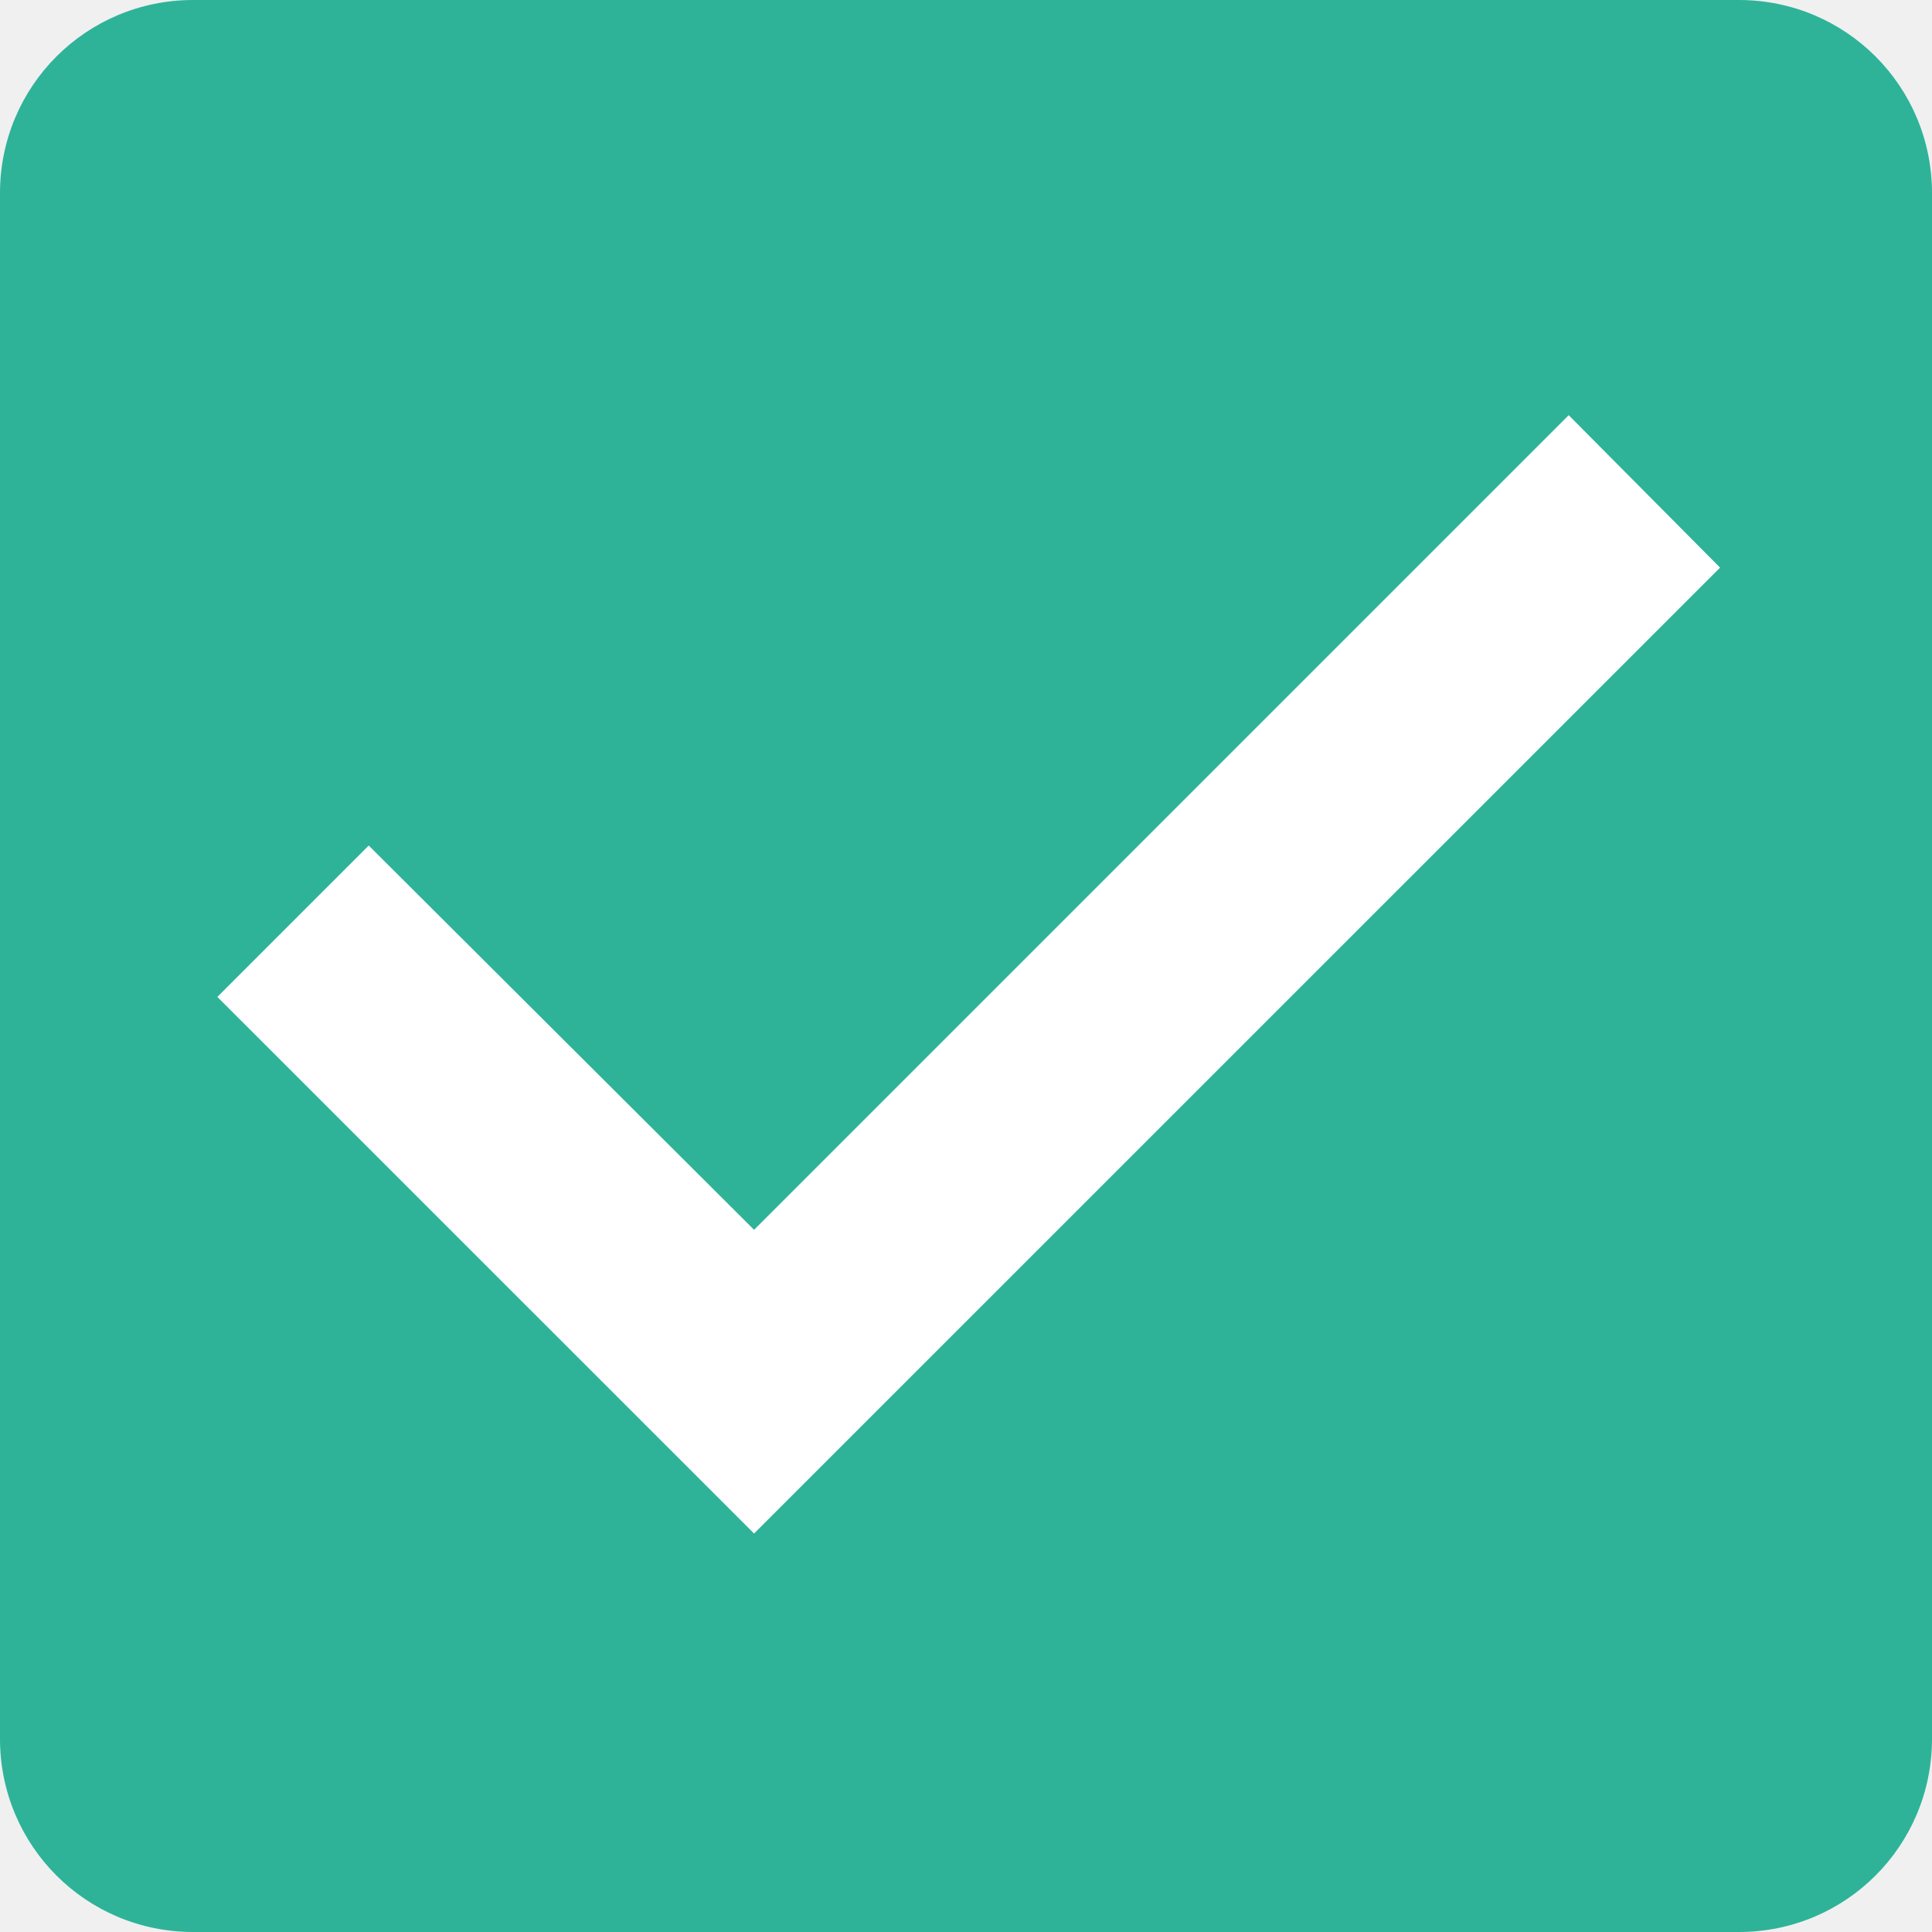
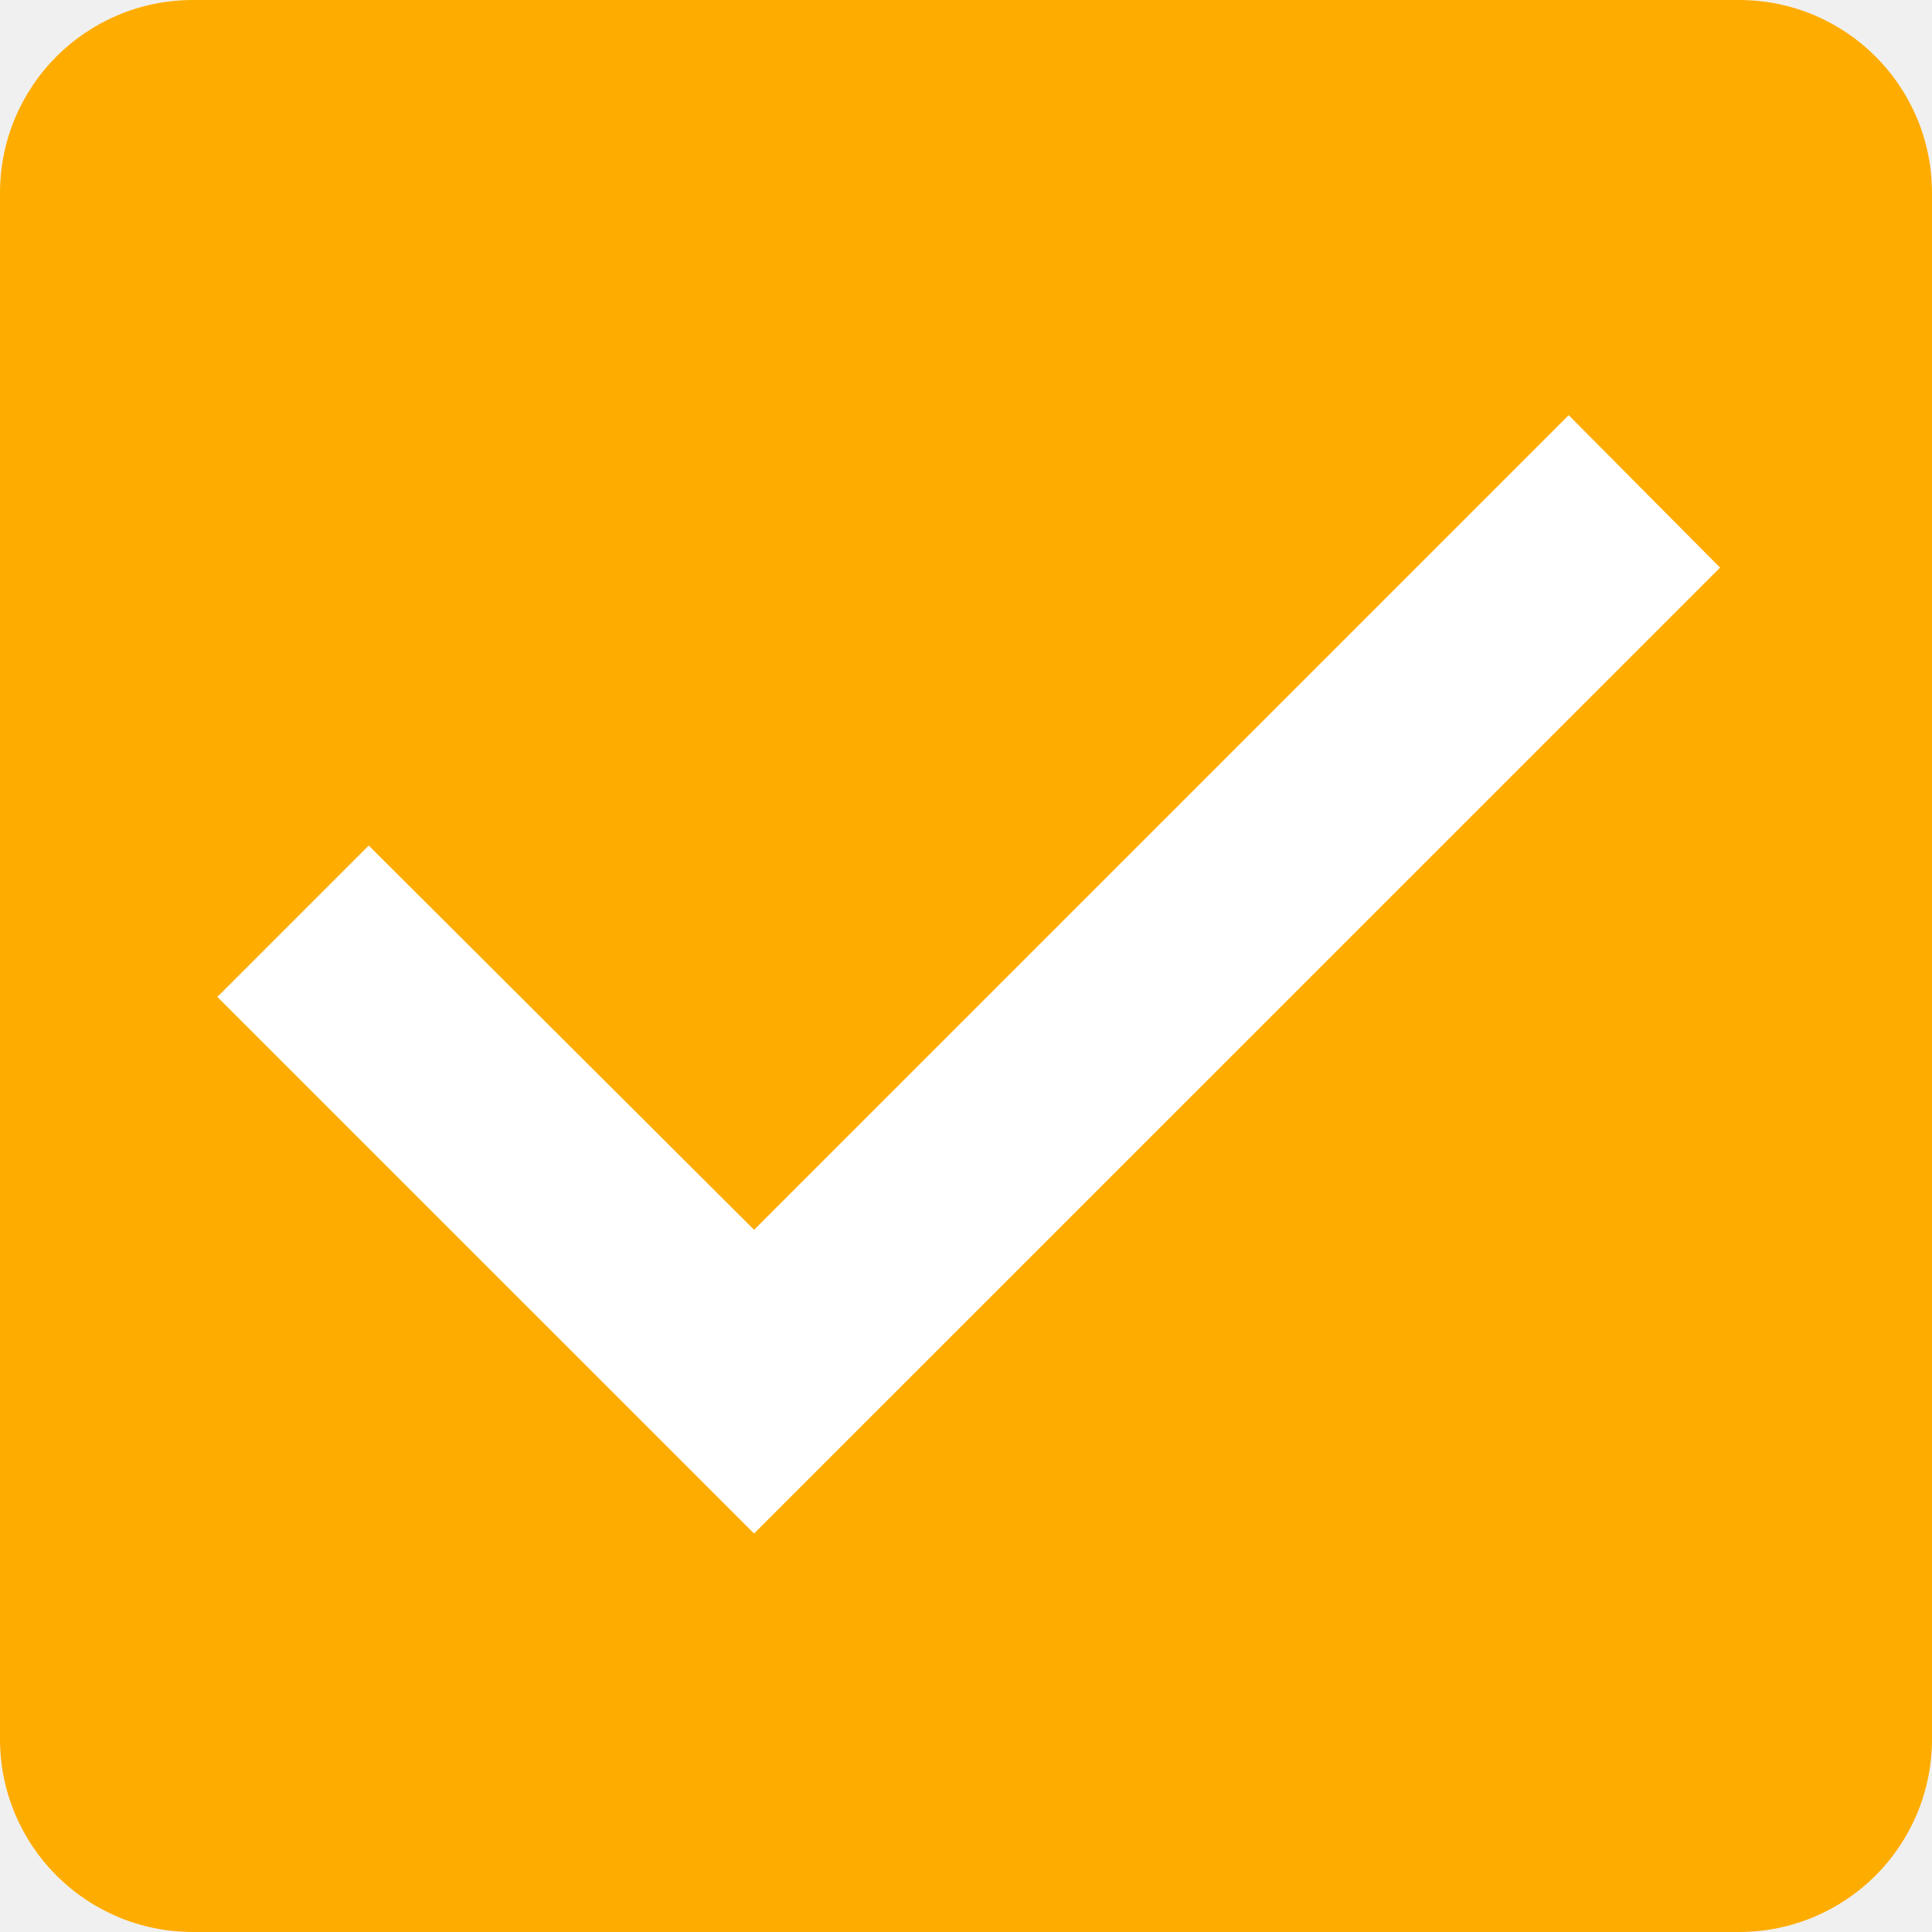
<svg xmlns="http://www.w3.org/2000/svg" width="20" height="20" viewBox="0 0 20 20" id="svg2" version="1.1">
  <defs id="defs4" />
  <g id="layer1" transform="translate(0,-1032.362)">
-     <path style="color:#000000;clip-rule:nonzero;display:inline;overflow:visible;visibility:visible;opacity:1;isolation:auto;mix-blend-mode:normal;color-interpolation:sRGB;color-interpolation-filters:linearRGB;solid-color:#000000;solid-opacity:1;fill:#2eb398;fill-opacity:1;fill-rule:evenodd;stroke:none;stroke-width:1;stroke-linecap:butt;stroke-linejoin:miter;stroke-miterlimit:4;stroke-dasharray:none;stroke-dashoffset:0;stroke-opacity:1;marker:none;color-rendering:auto;image-rendering:auto;shape-rendering:auto;text-rendering:auto;enable-background:accumulate" d="M 2,0 C 0.892,0 0,0.892 0,2 l 0,16 c 0,1.108 0.892,2 2,2 l 16,0 c 1.108,0 2,-0.892 2,-2 L 20,2 C 20,0.892 19.108,0 18,0 Z" transform="translate(0,1032.362)" id="rect4138" />
+     <path style="color:#000000;clip-rule:nonzero;display:inline;overflow:visible;visibility:visible;opacity:1;isolation:auto;mix-blend-mode:normal;color-interpolation:sRGB;color-interpolation-filters:linearRGB;solid-color:#000000;solid-opacity:1;fill:#ffac00;fill-opacity:1;fill-rule:evenodd;stroke:none;stroke-width:1;stroke-linecap:butt;stroke-linejoin:miter;stroke-miterlimit:4;stroke-dasharray:none;stroke-dashoffset:0;stroke-opacity:1;marker:none;color-rendering:auto;image-rendering:auto;shape-rendering:auto;text-rendering:auto;enable-background:accumulate" d="M 2,0 C 0.892,0 0,0.892 0,2 l 0,16 c 0,1.108 0.892,2 2,2 l 16,0 c 1.108,0 2,-0.892 2,-2 L 20,2 C 20,0.892 19.108,0 18,0 Z" transform="translate(0,1032.362)" id="rect4138" />
    <path d="M 7.806,1048.237 2.25,1042.682 l 1.567,-1.567 3.989,3.978 8.433,-8.433 1.567,1.578 z" id="path4-9" style="fill:#ffffff;fill-opacity:1" />
  </g>
</svg>
